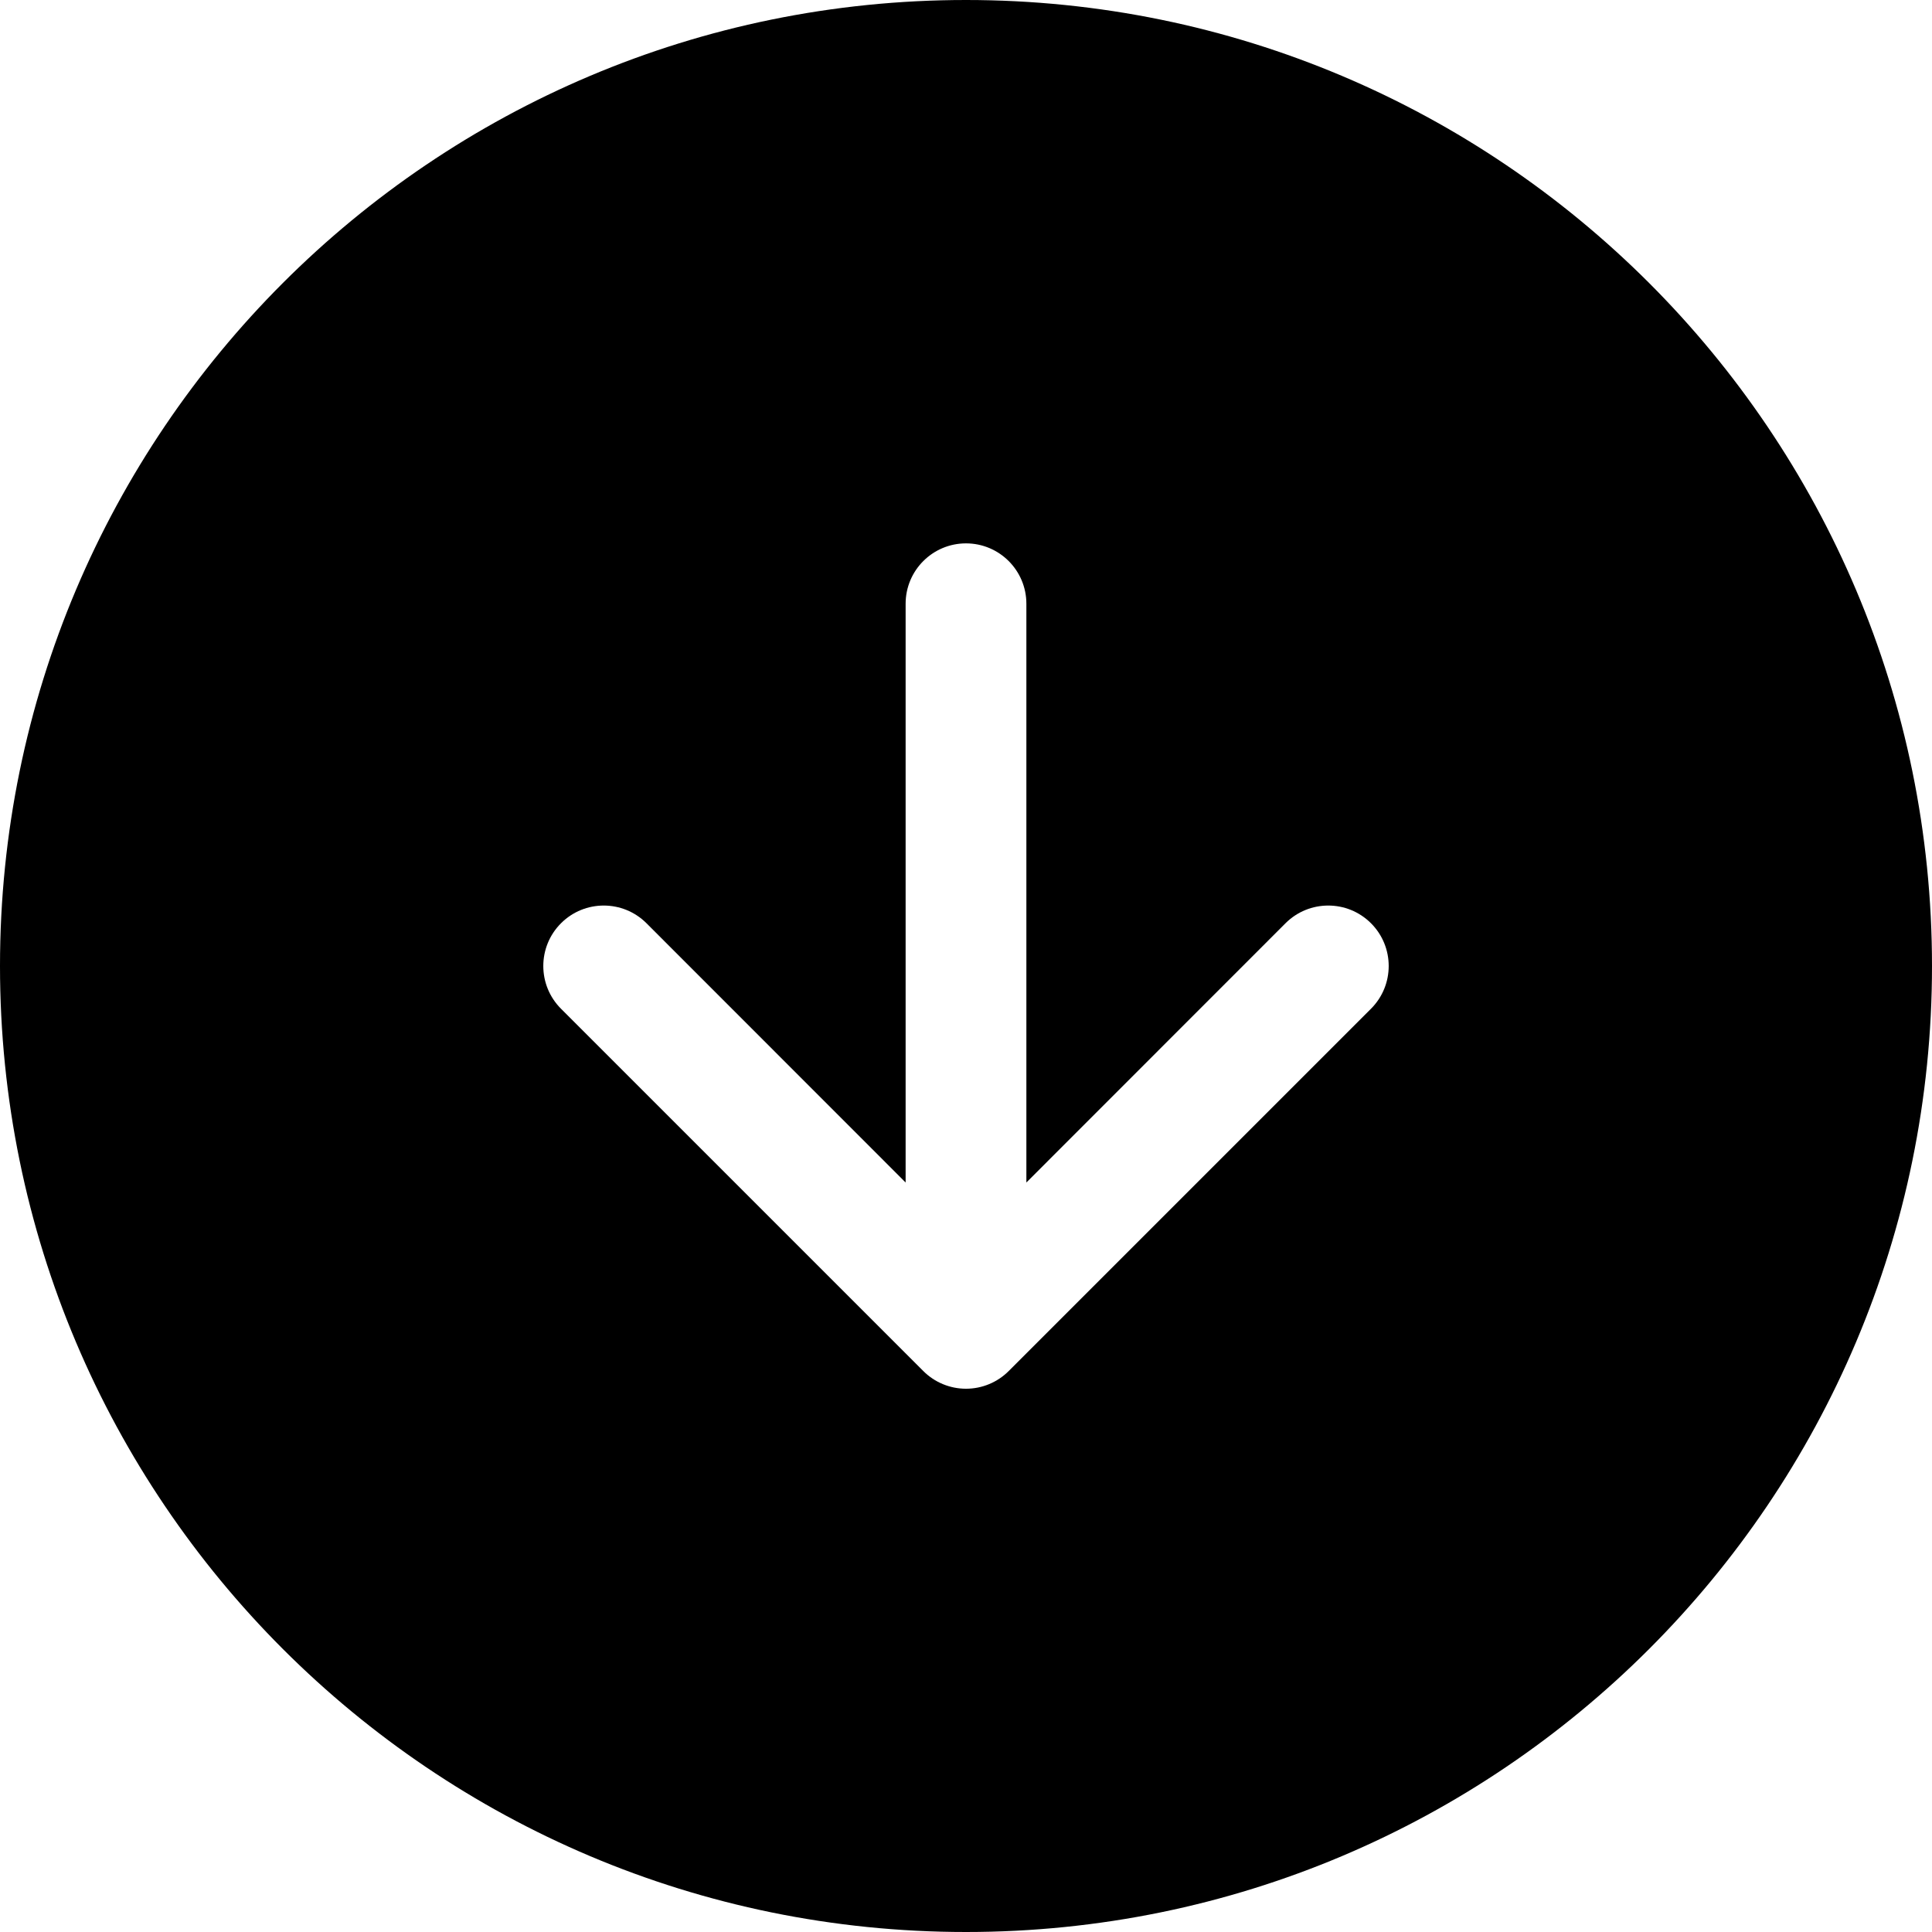
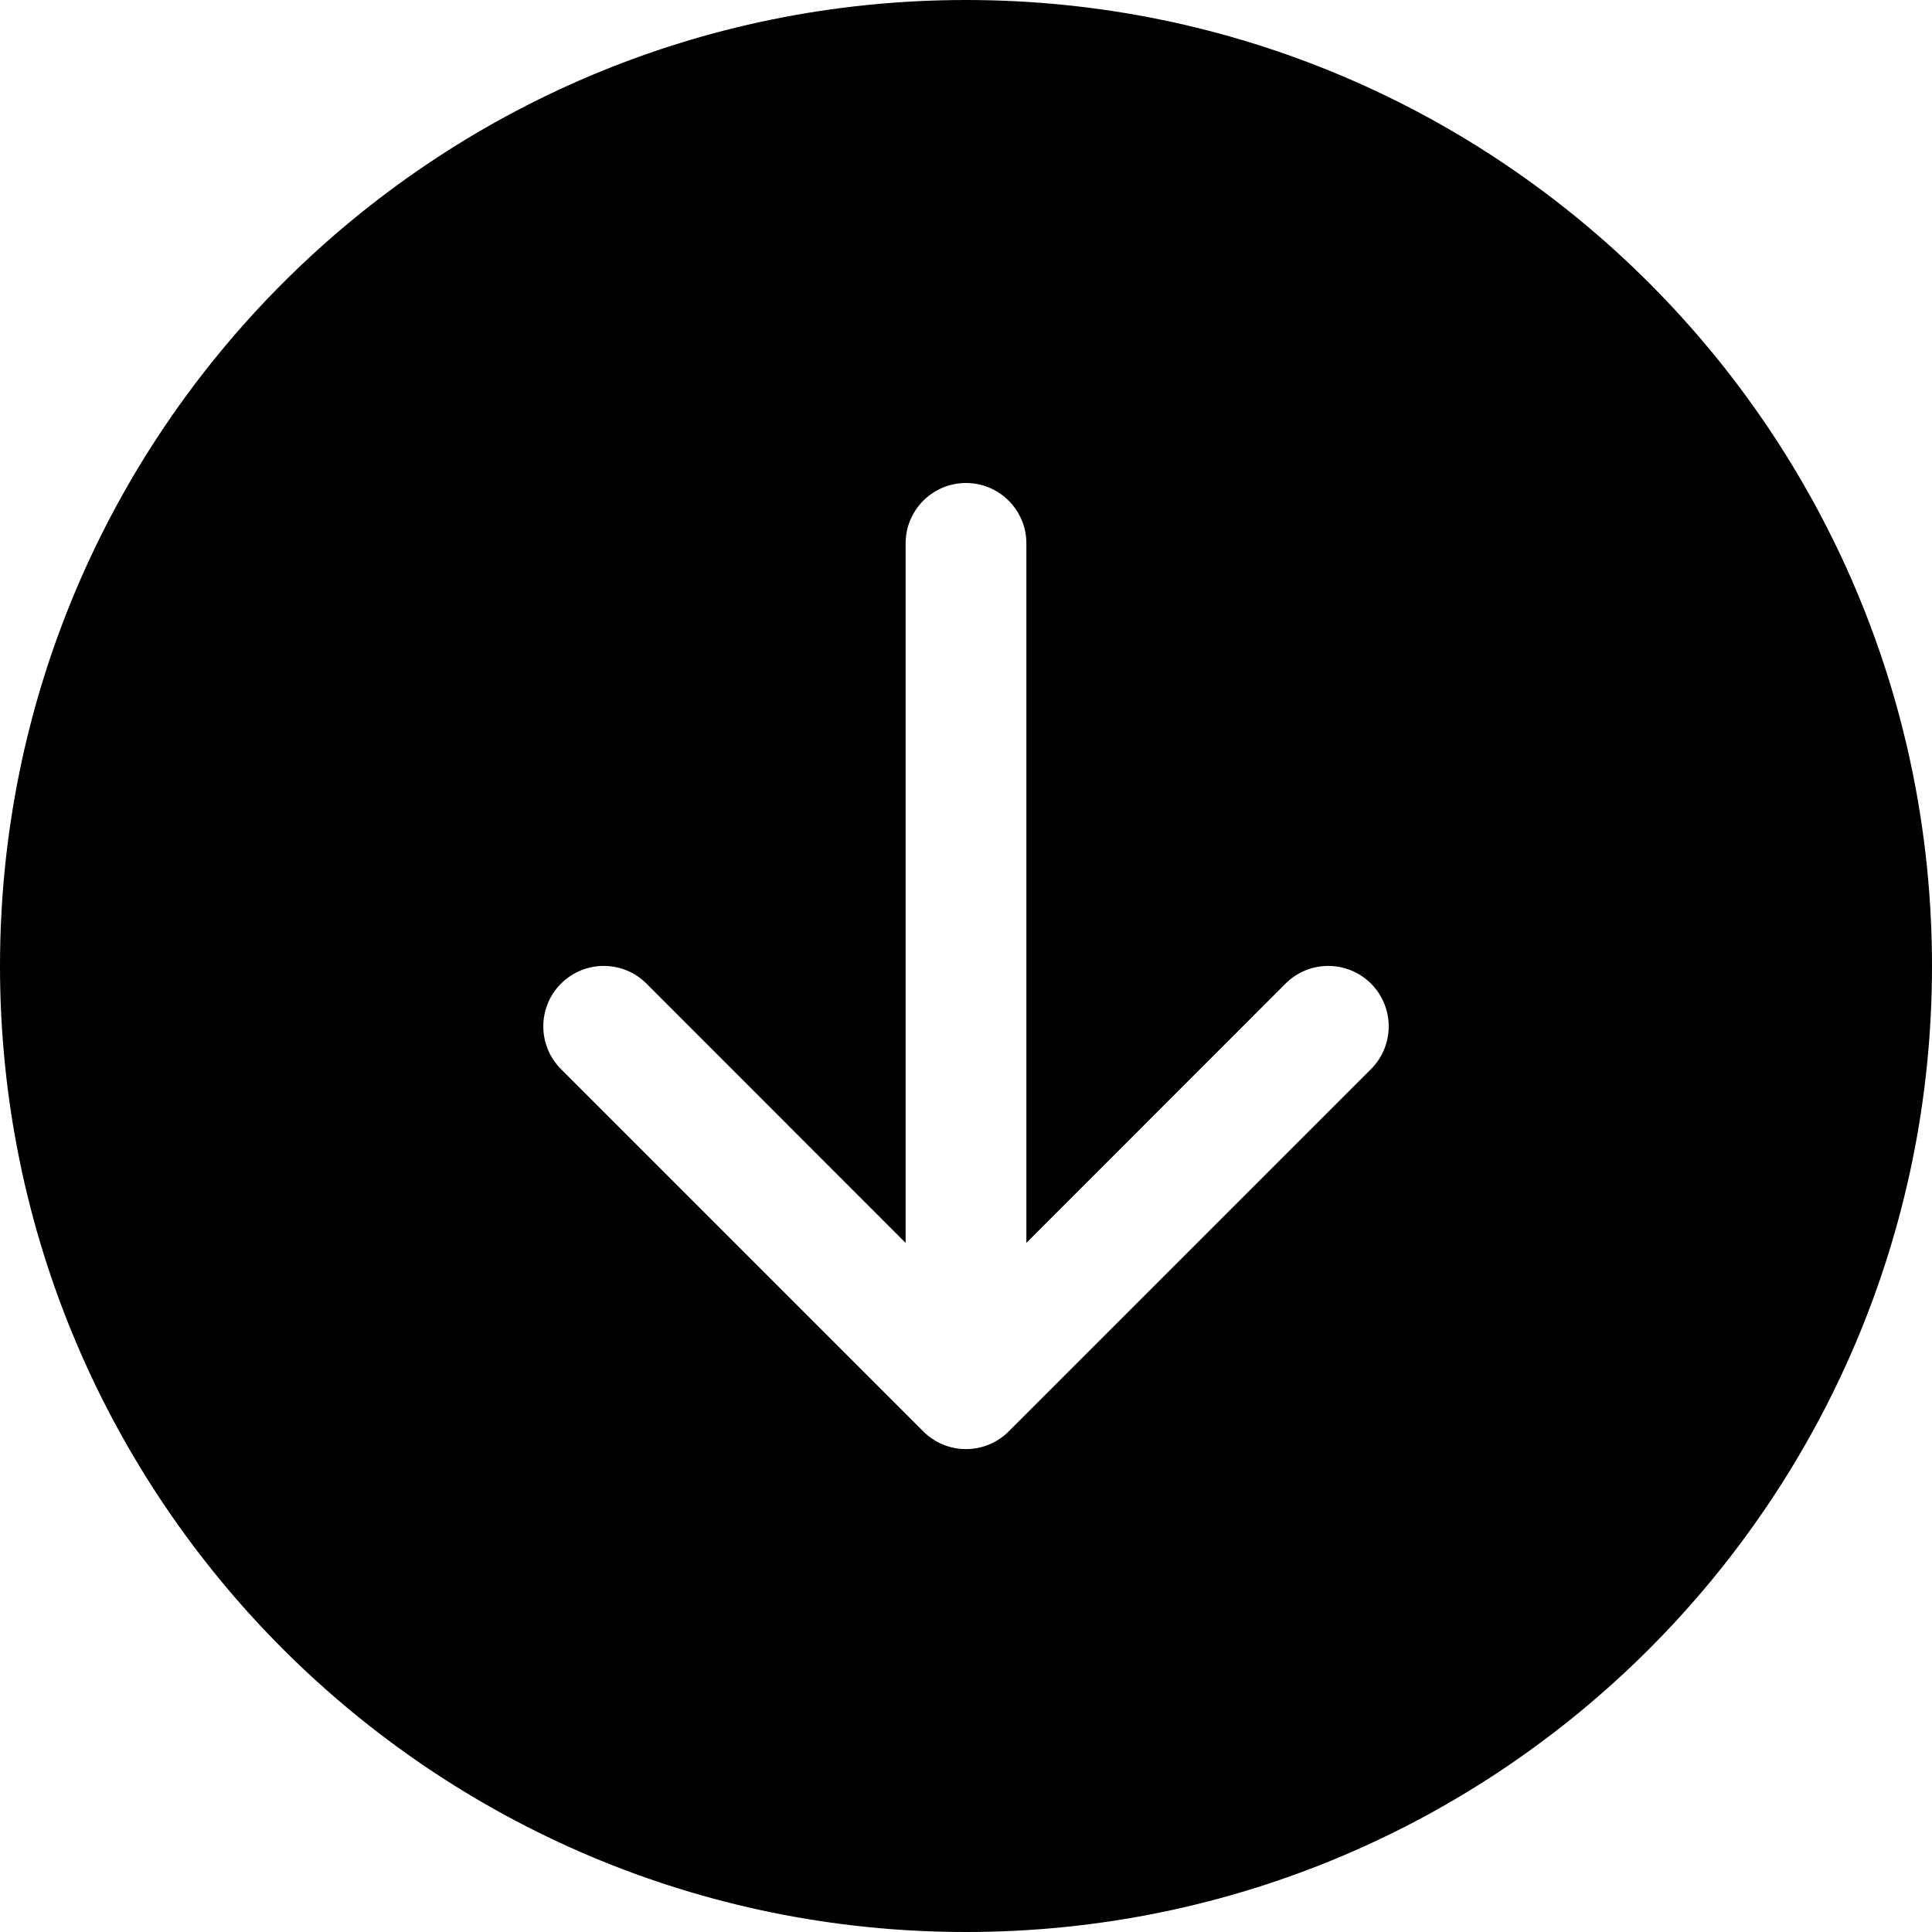
- <svg xmlns="http://www.w3.org/2000/svg" class="bi bi-arrow-down-circle-fill" width="1em" height="1em" viewBox="0 0 16 16" fill="currentColor">
-   <path fill-rule="evenodd" d="M16 8A8 8 0 1 1 0 8a8 8 0 0 1 16 0zM8.5 5a.5.5 0 0 0-1 0v4.793L5.354 7.646a.5.5 0 1 0-.708.708l3 3a.5.5 0 0 0 .708 0l3-3a.5.5 0 0 0-.708-.708L8.5 9.793V5z" />
+ <svg xmlns="http://www.w3.org/2000/svg" width="16" height="16" fill="currentColor" class="bi bi-arrow-down-circle-fill" viewBox="0 0 16 16">
+   <path d="M16 8A8 8 0 1 1 0 8a8 8 0 0 1 16 0zM8.5 4.5a.5.5 0 0 0-1 0v5.793L5.354 8.146a.5.5 0 1 0-.708.708l3 3a.5.5 0 0 0 .708 0l3-3a.5.5 0 0 0-.708-.708L8.5 10.293V4.5z" />
</svg>
